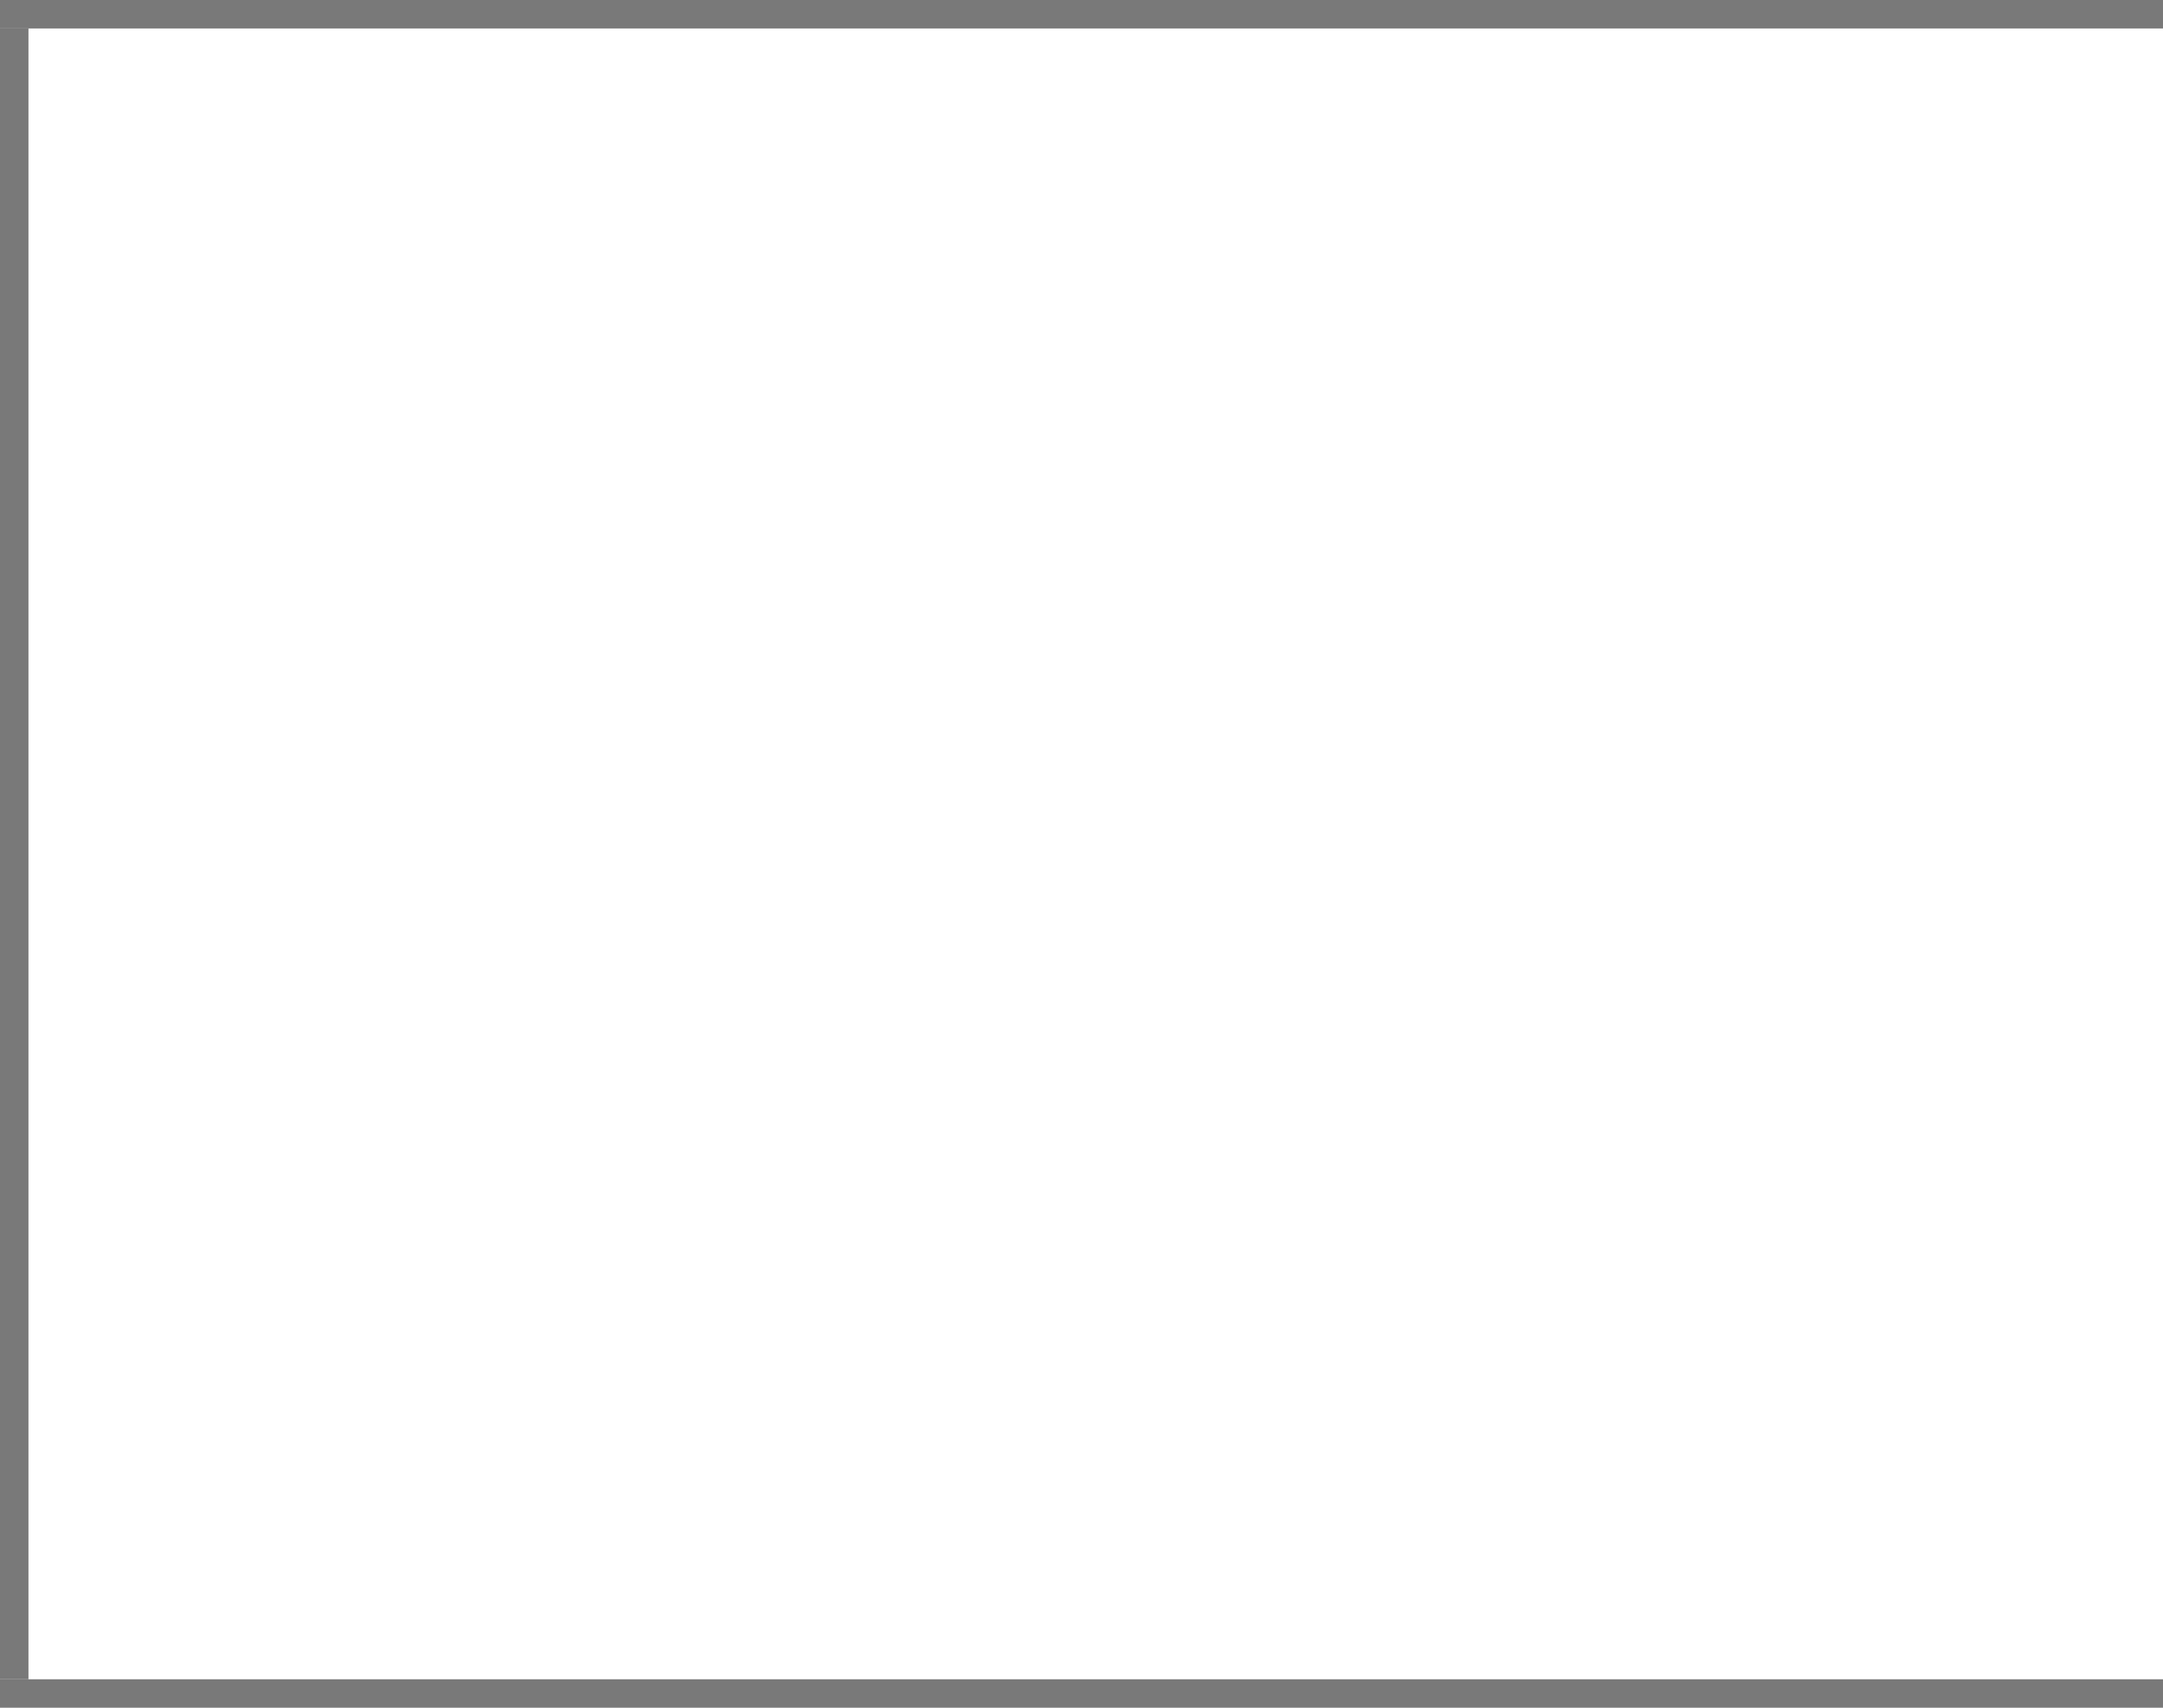
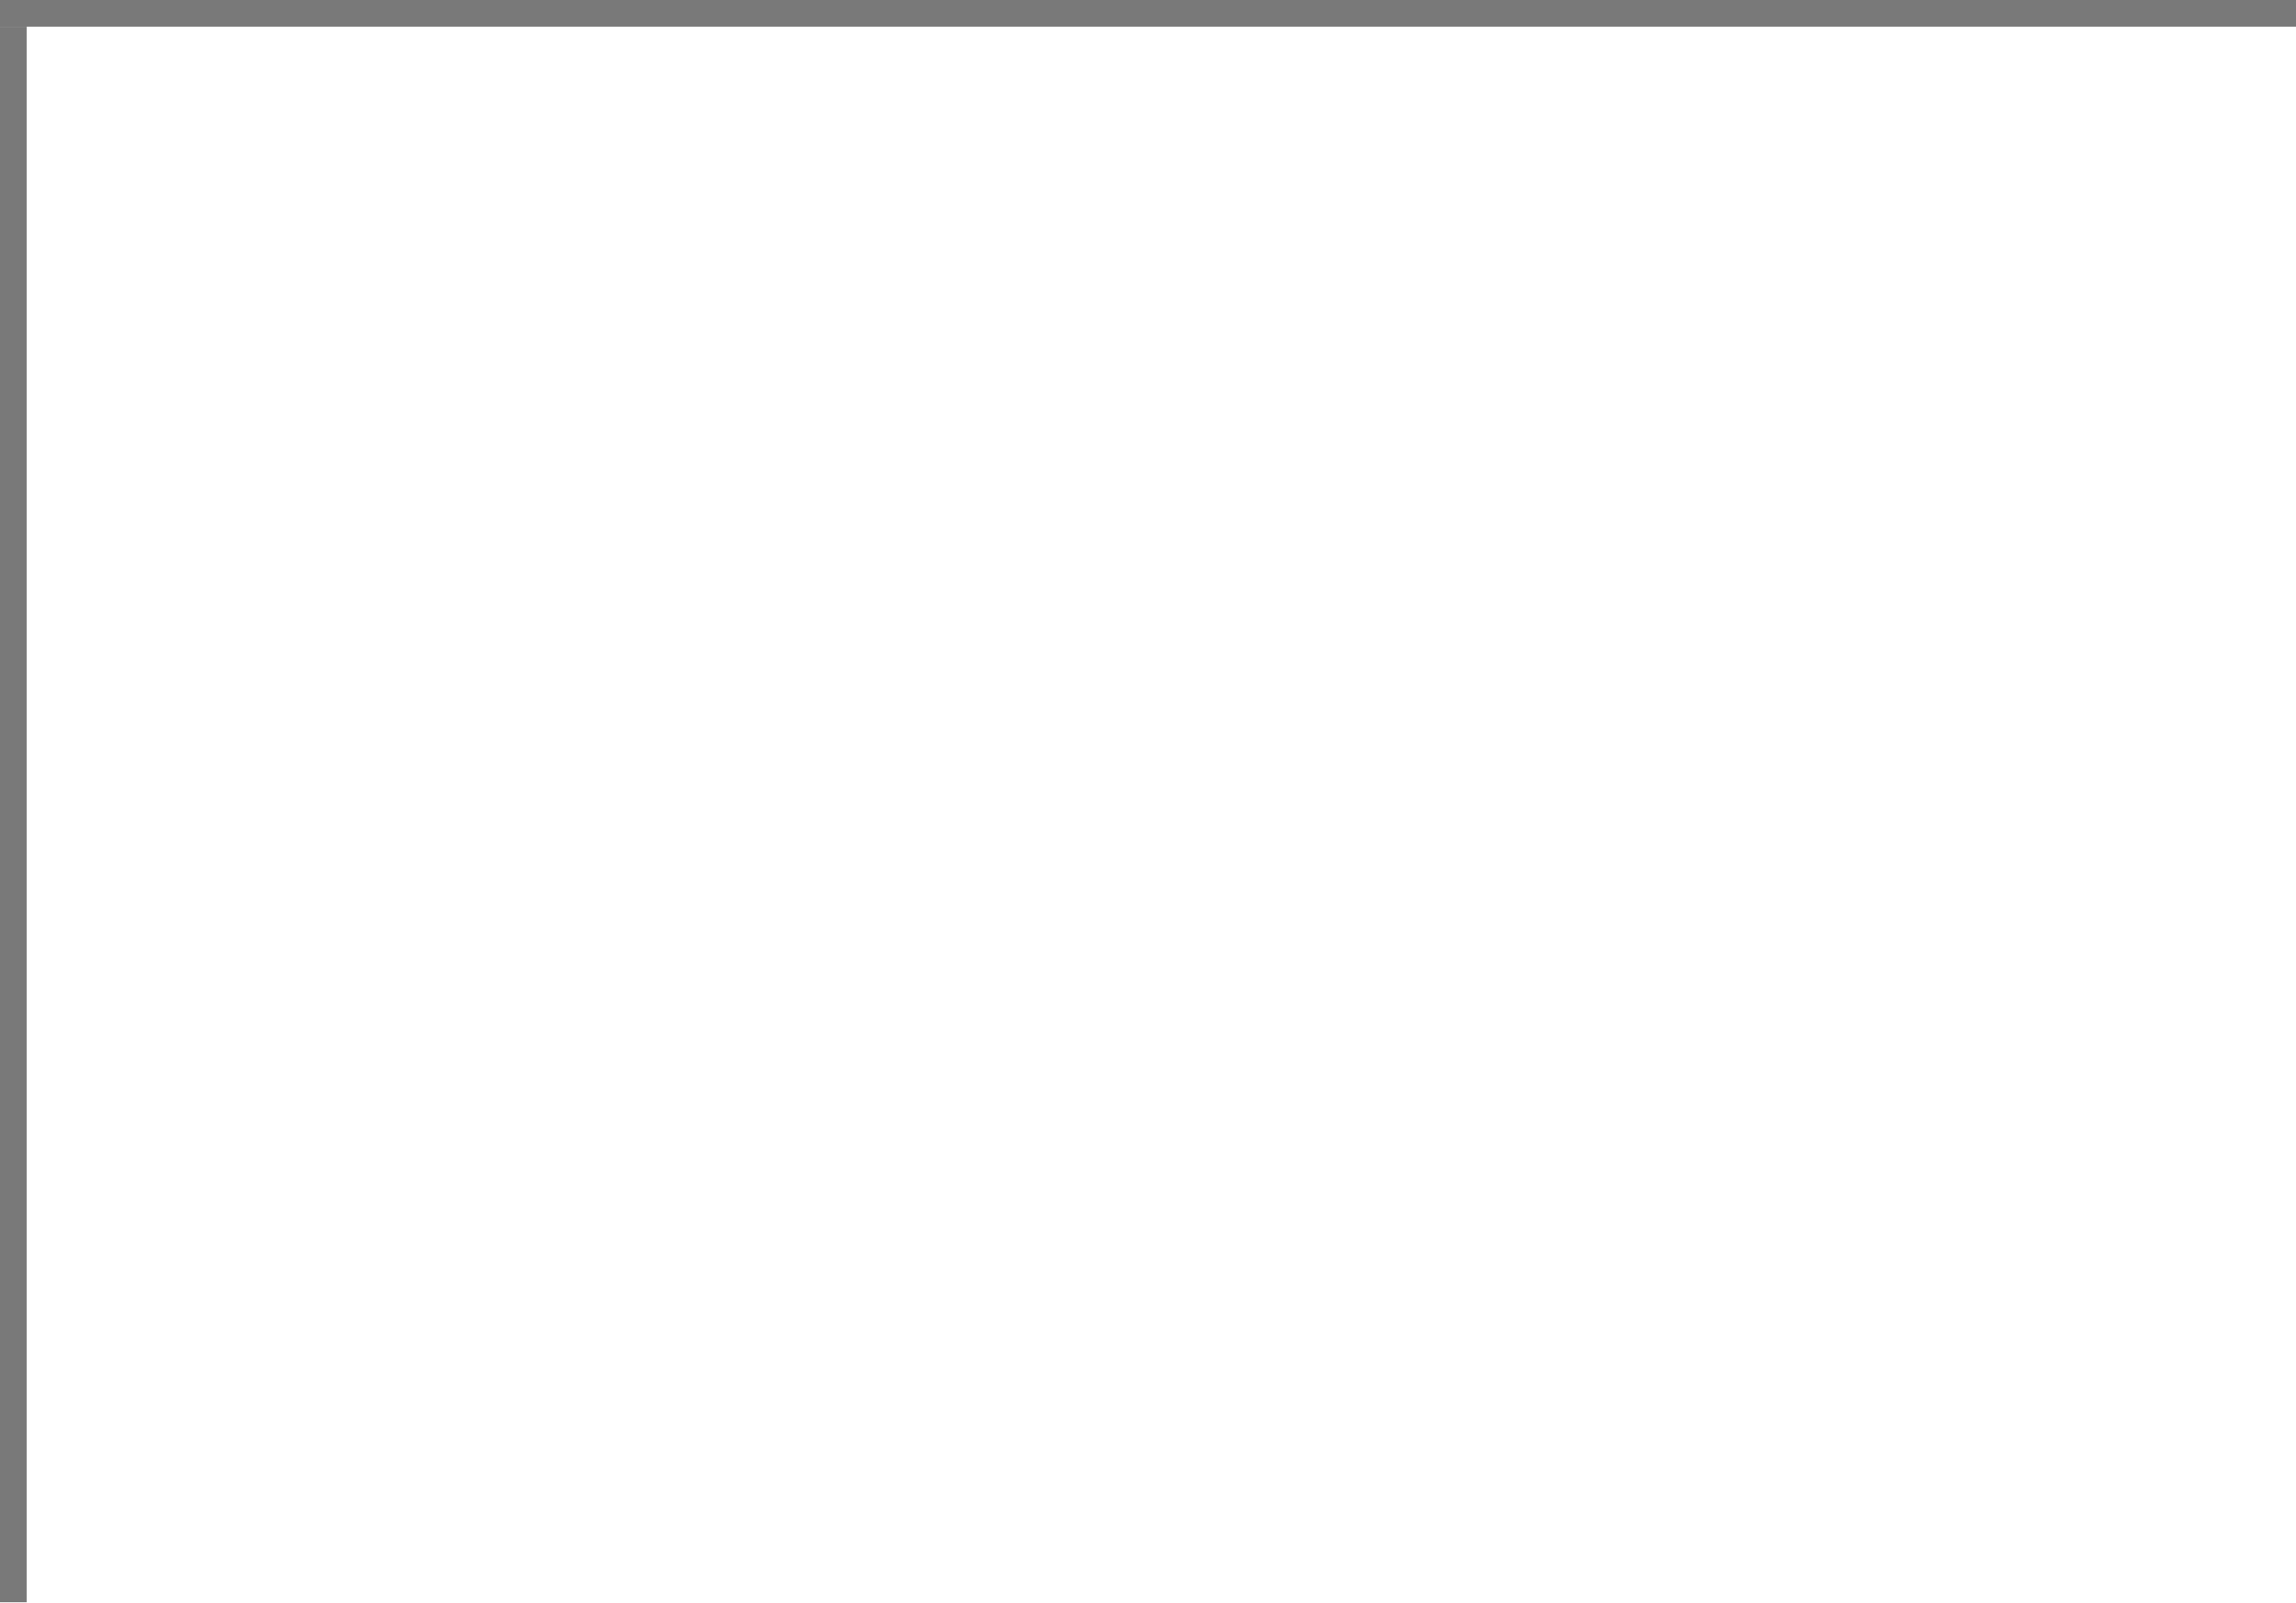
- <svg xmlns="http://www.w3.org/2000/svg" version="1.1" width="76px" height="60px" viewBox="759 90 76 60">
-   <path d="M 1 1  L 76 1  L 76 59  L 1 59  L 1 1  Z " fill-rule="nonzero" fill="rgba(255, 255, 255, 1)" stroke="none" transform="matrix(1 0 0 1 759 90 )" class="fill" />
-   <path d="M 0.5 1  L 0.5 59  " stroke-width="1" stroke-dasharray="0" stroke="rgba(121, 121, 121, 1)" fill="none" transform="matrix(1 0 0 1 759 90 )" class="stroke" />
-   <path d="M 0 0.5  L 76 0.5  " stroke-width="1" stroke-dasharray="0" stroke="rgba(121, 121, 121, 1)" fill="none" transform="matrix(1 0 0 1 759 90 )" class="stroke" />
-   <path d="M 0 59.5  L 76 59.5  " stroke-width="1" stroke-dasharray="0" stroke="rgba(121, 121, 121, 1)" fill="none" transform="matrix(1 0 0 1 759 90 )" class="stroke" />
+ <svg xmlns="http://www.w3.org/2000/svg" version="1.1" width="86px" height="60px" viewBox="673 30 86 60">
+   <path d="M 1 1  L 86 1  L 86 60  L 1 60  L 1 1  Z " fill-rule="nonzero" fill="rgba(255, 255, 255, 1)" stroke="none" transform="matrix(1 0 0 1 673 30 )" class="fill" />
+   <path d="M 0.5 1  L 0.5 60  " stroke-width="1" stroke-dasharray="0" stroke="rgba(121, 121, 121, 1)" fill="none" transform="matrix(1 0 0 1 673 30 )" class="stroke" />
+   <path d="M 0 0.5  L 86 0.5  " stroke-width="1" stroke-dasharray="0" stroke="rgba(121, 121, 121, 1)" fill="none" transform="matrix(1 0 0 1 673 30 )" class="stroke" />
</svg>
